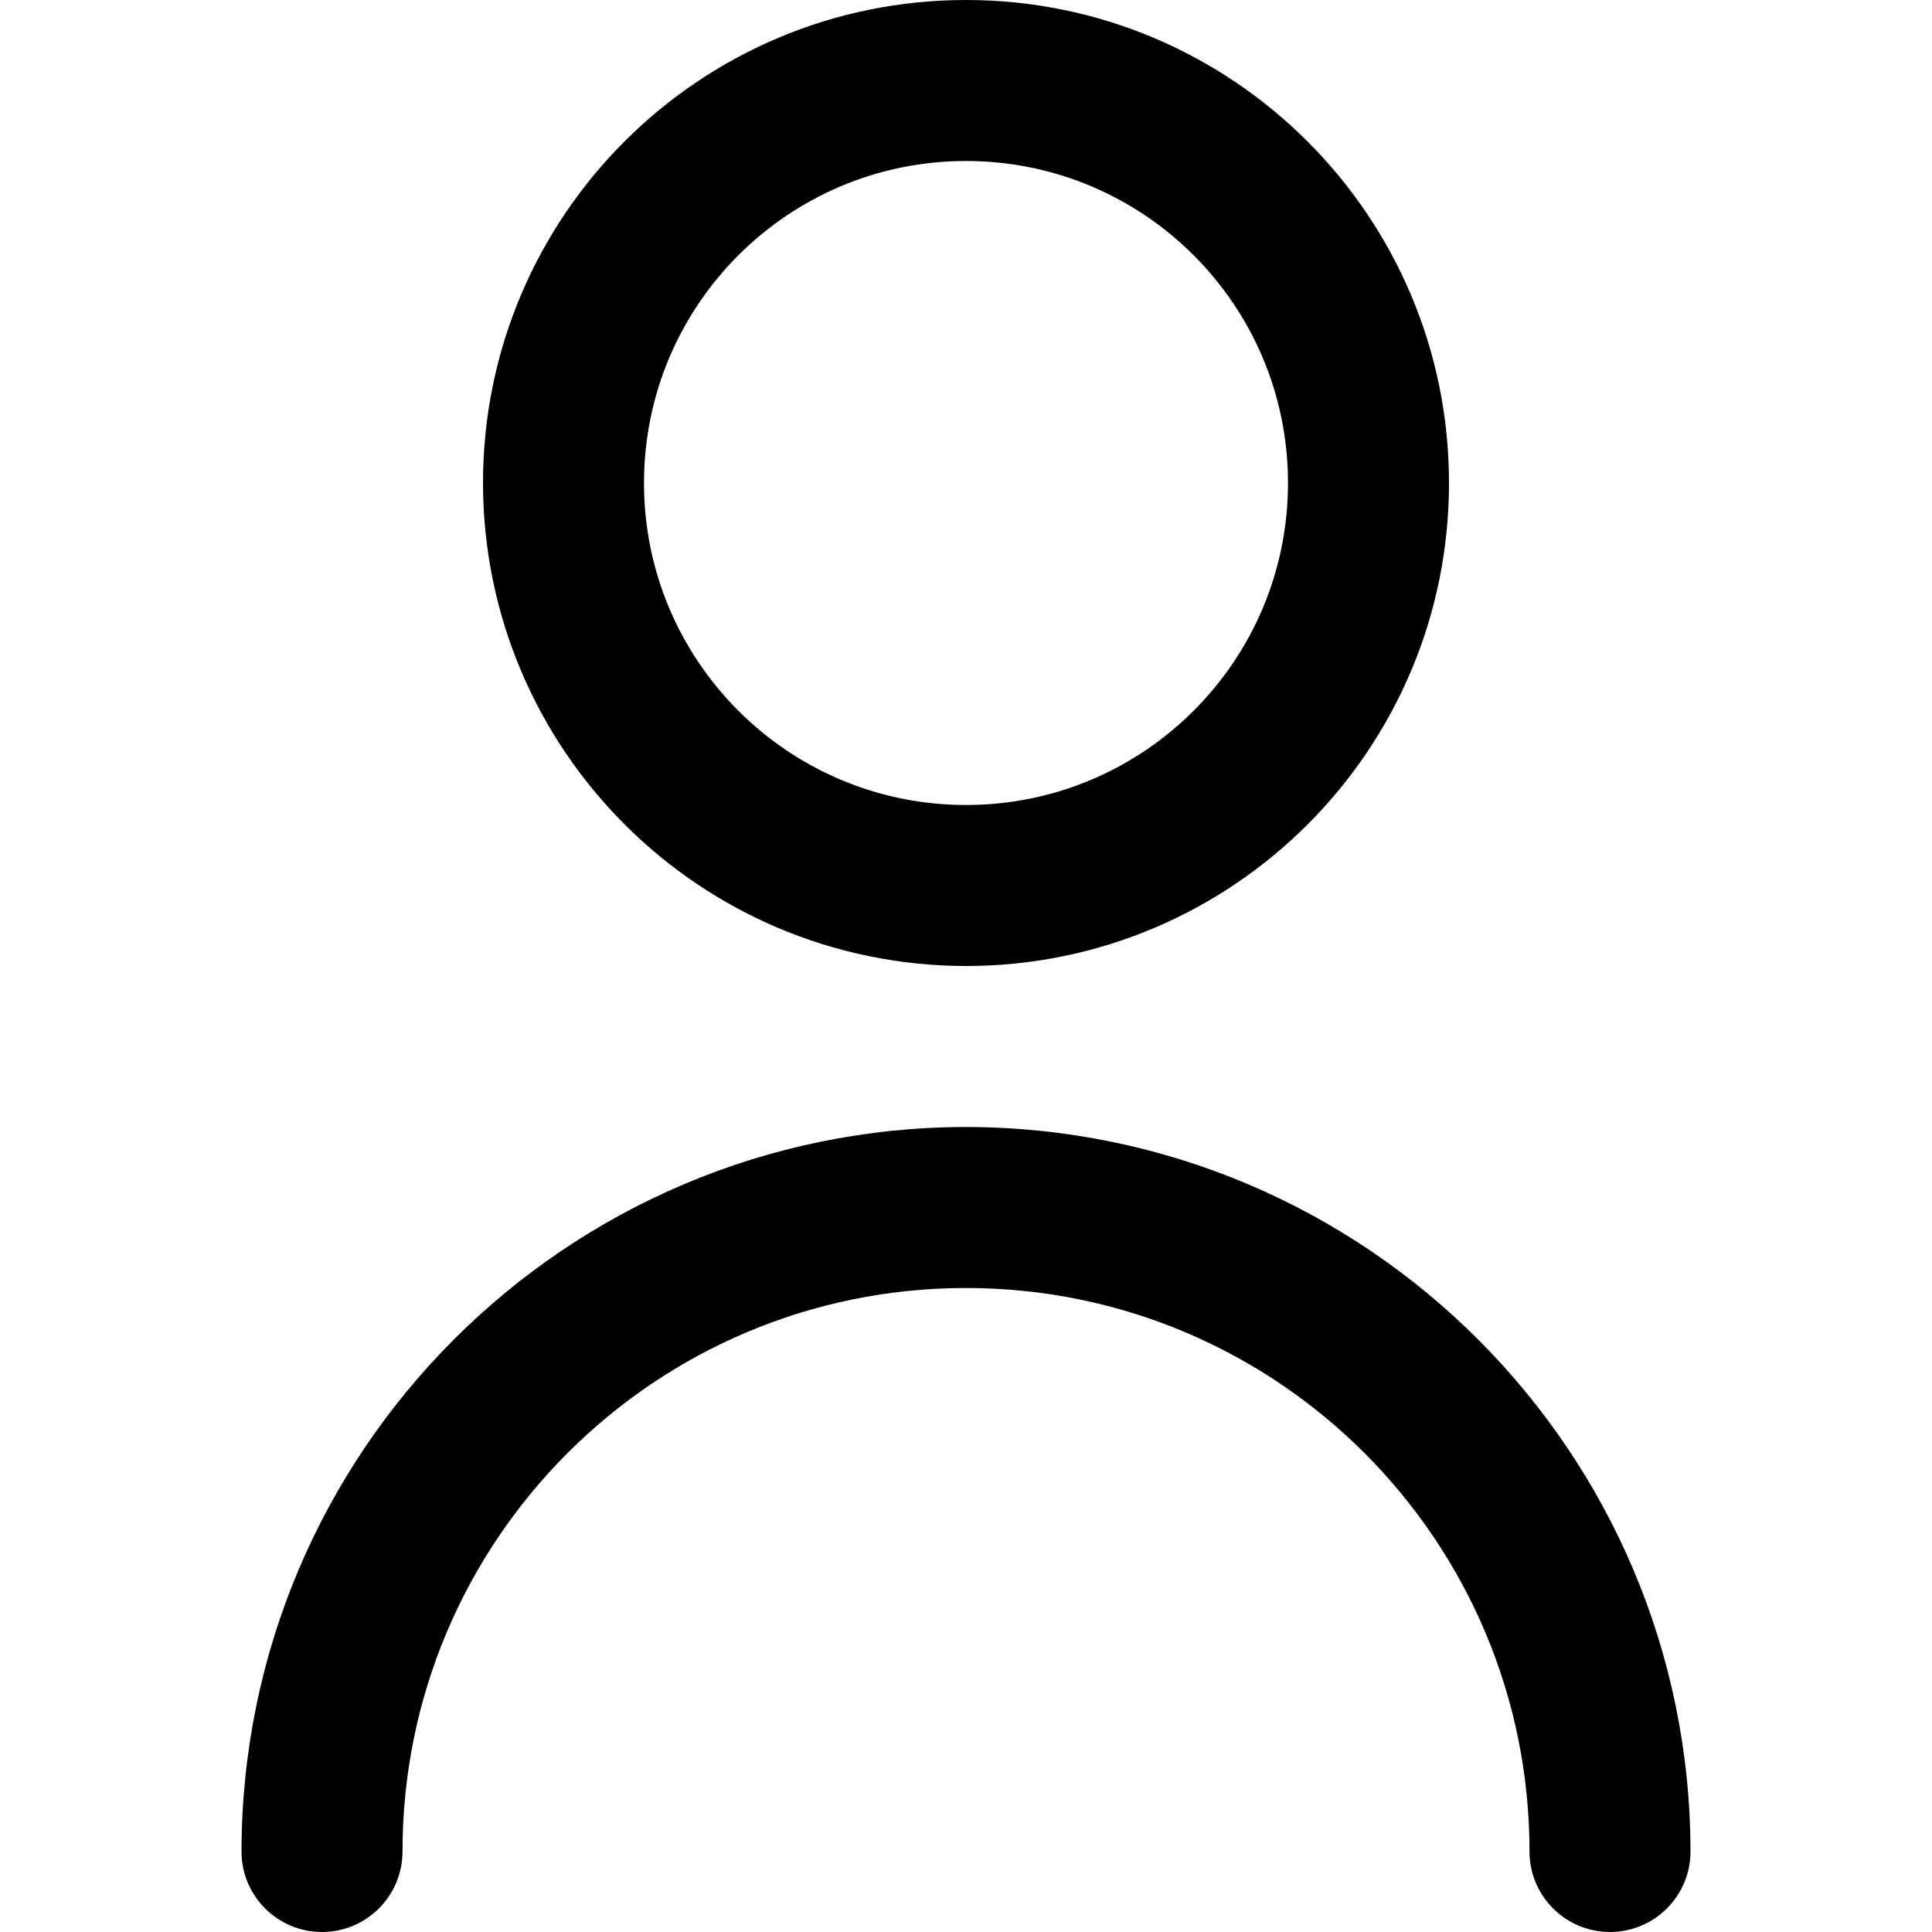
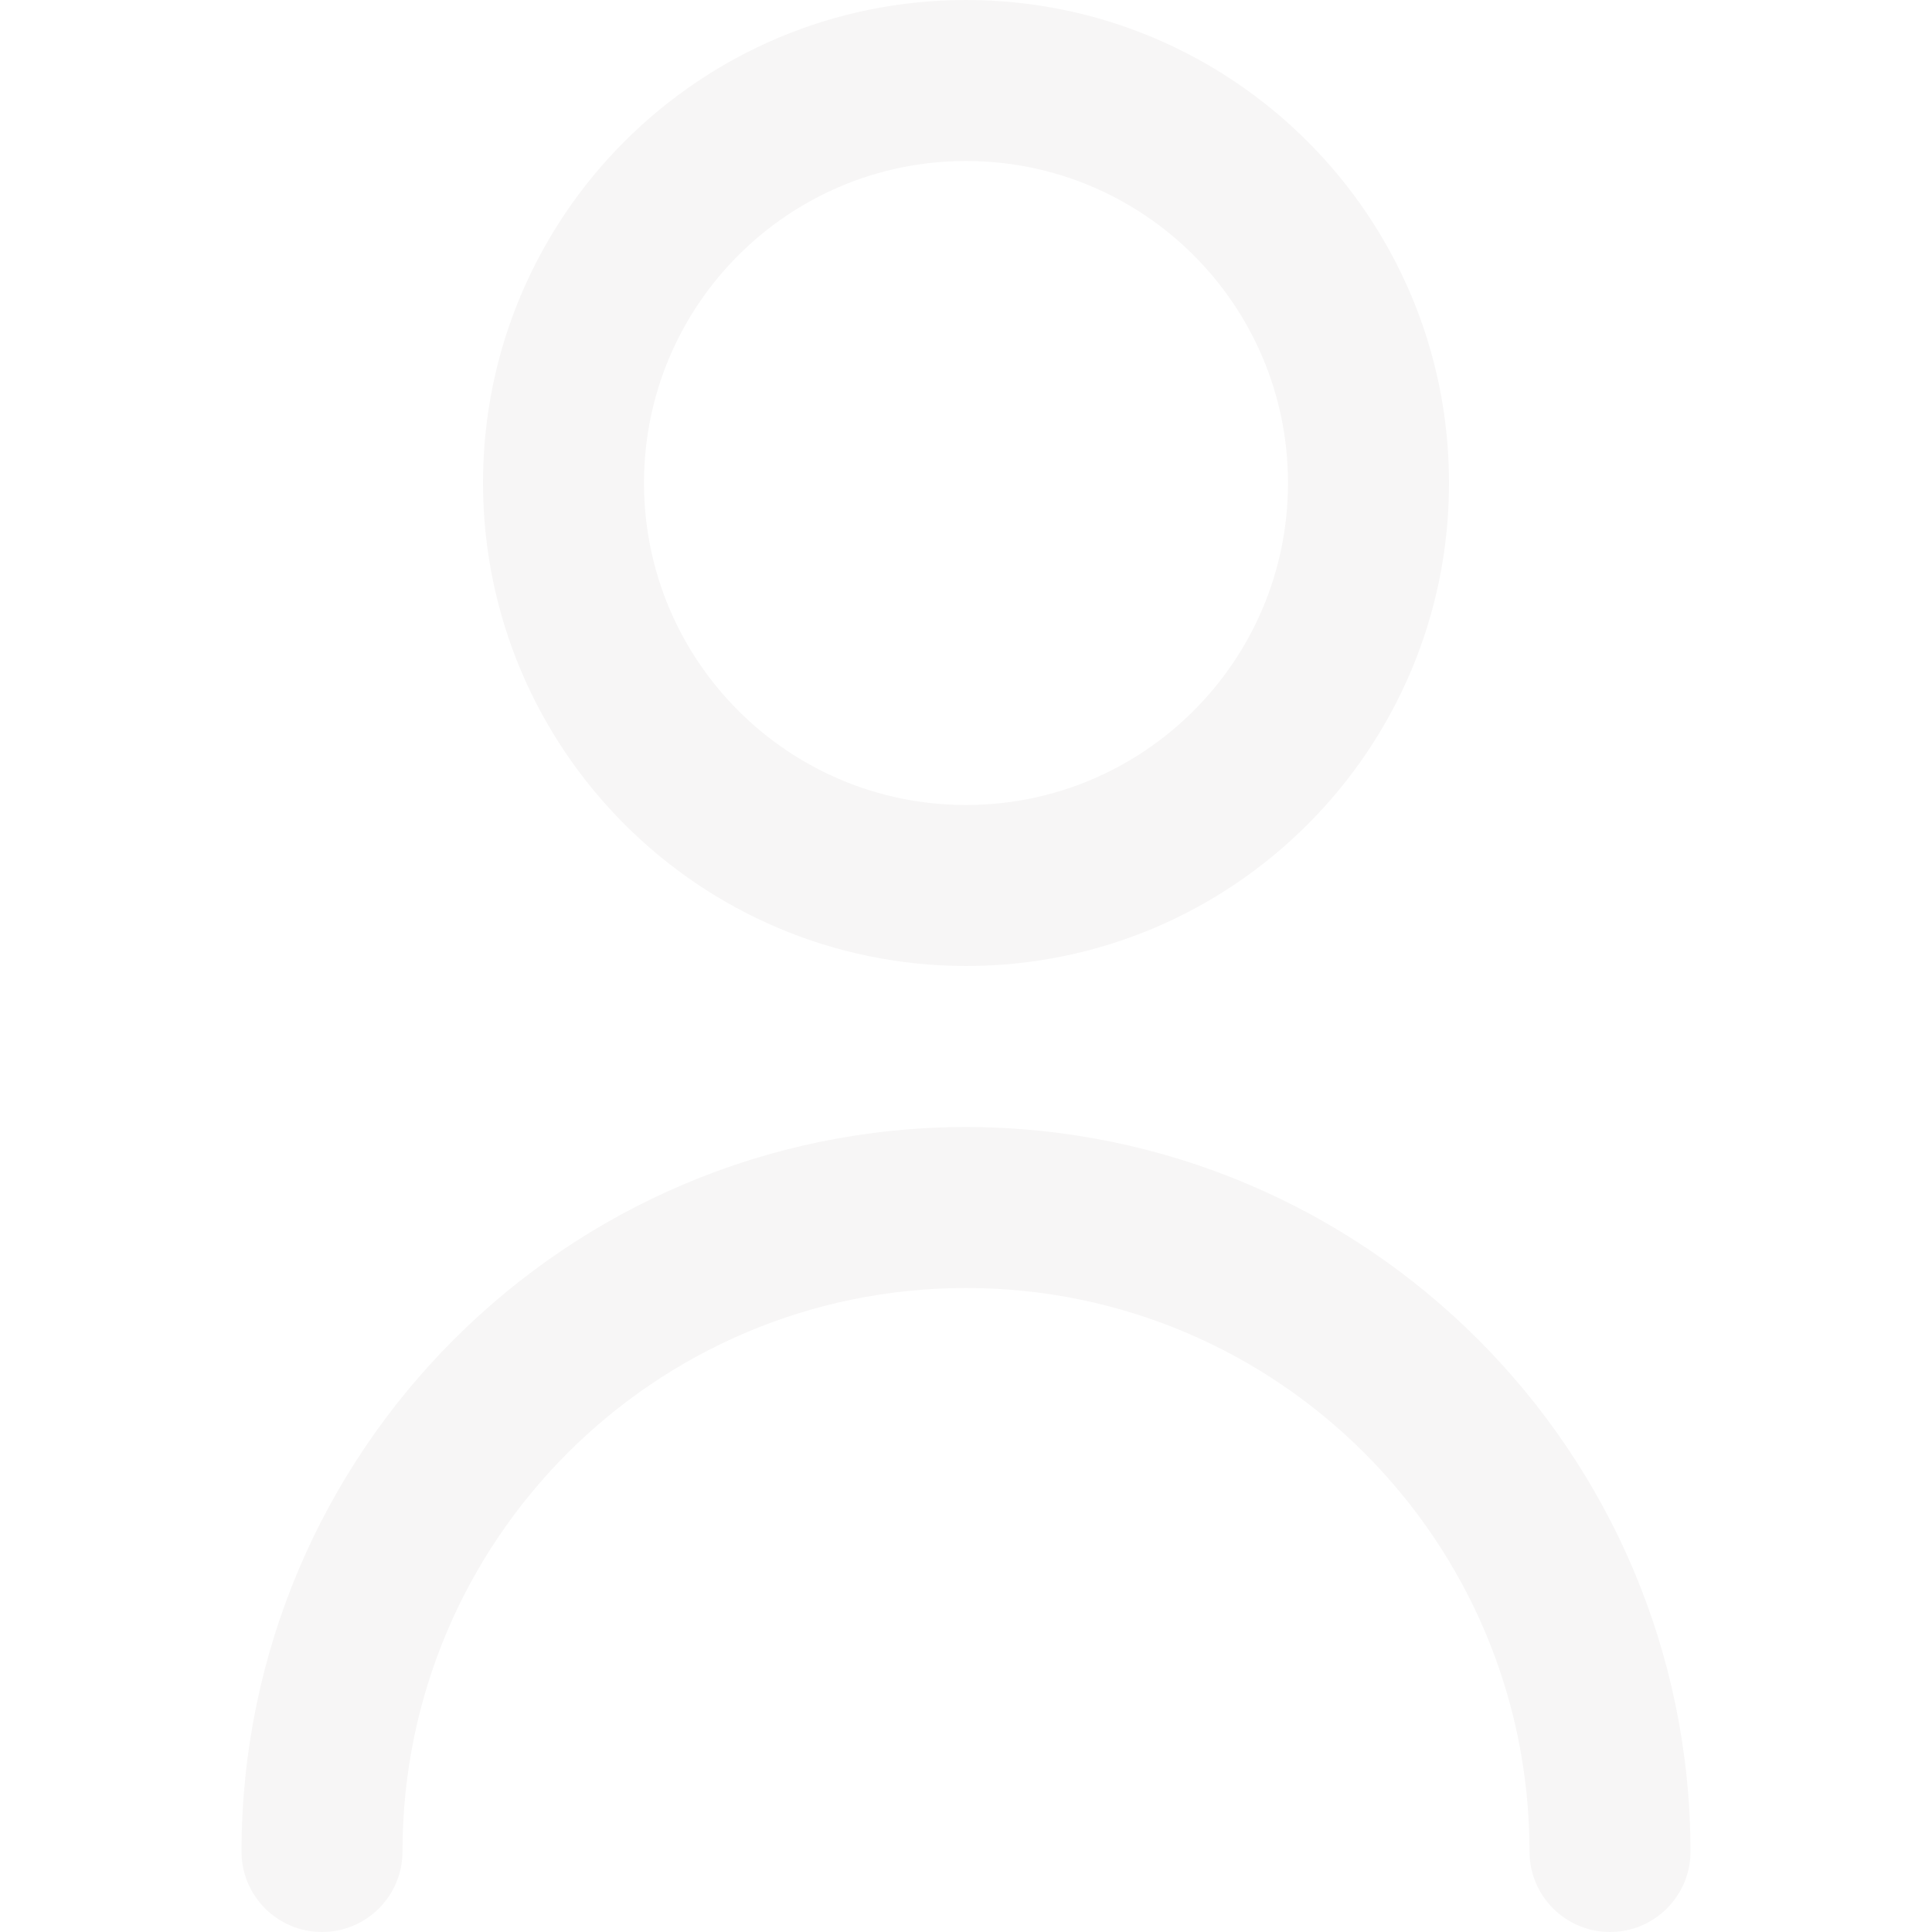
- <svg xmlns="http://www.w3.org/2000/svg" id="Outline" viewBox="0 0 24 24" width="512" height="512">
+ <svg xmlns="http://www.w3.org/2000/svg" id="Outline" fill="#f7f6f6" viewBox="0 0 24 24" width="512" height="512">
  <path d="M12,12A6,6,0,1,0,6,6,6.006,6.006,0,0,0,12,12ZM12,2A4,4,0,1,1,8,6,4,4,0,0,1,12,2Z" />
  <path d="M12,14a9.01,9.01,0,0,0-9,9,1,1,0,0,0,2,0,7,7,0,0,1,14,0,1,1,0,0,0,2,0A9.01,9.01,0,0,0,12,14Z" />
</svg>
